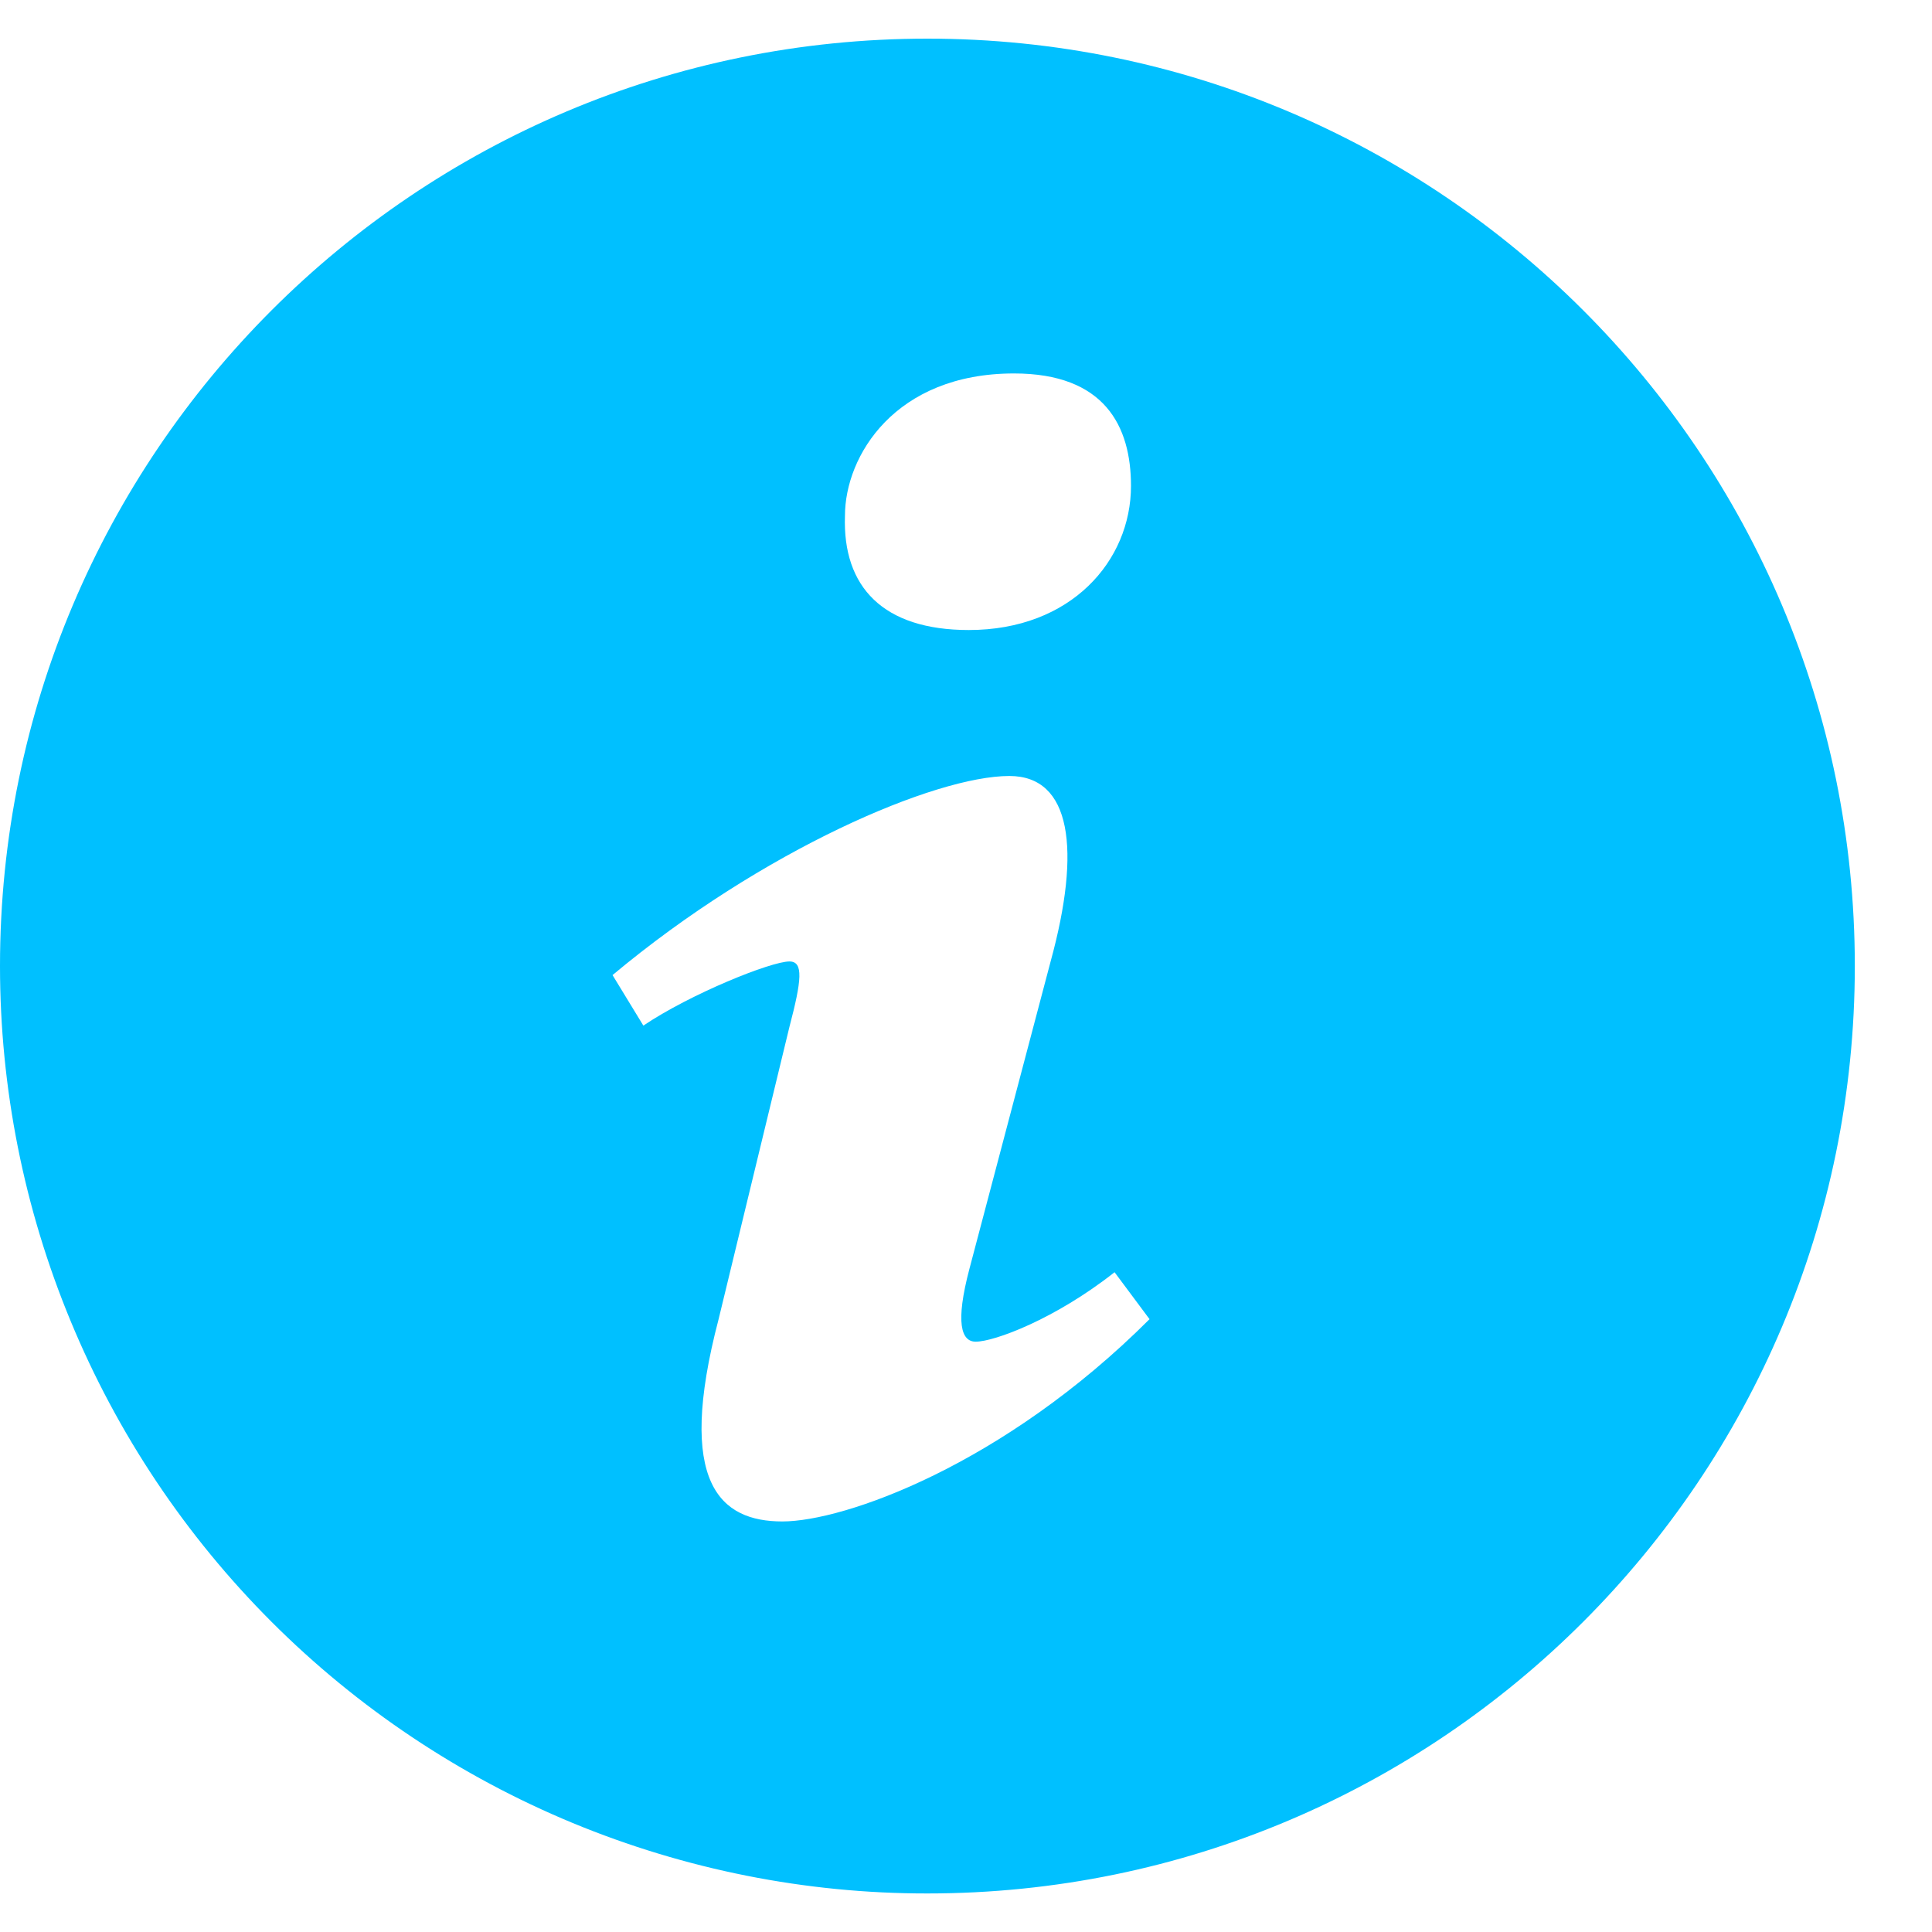
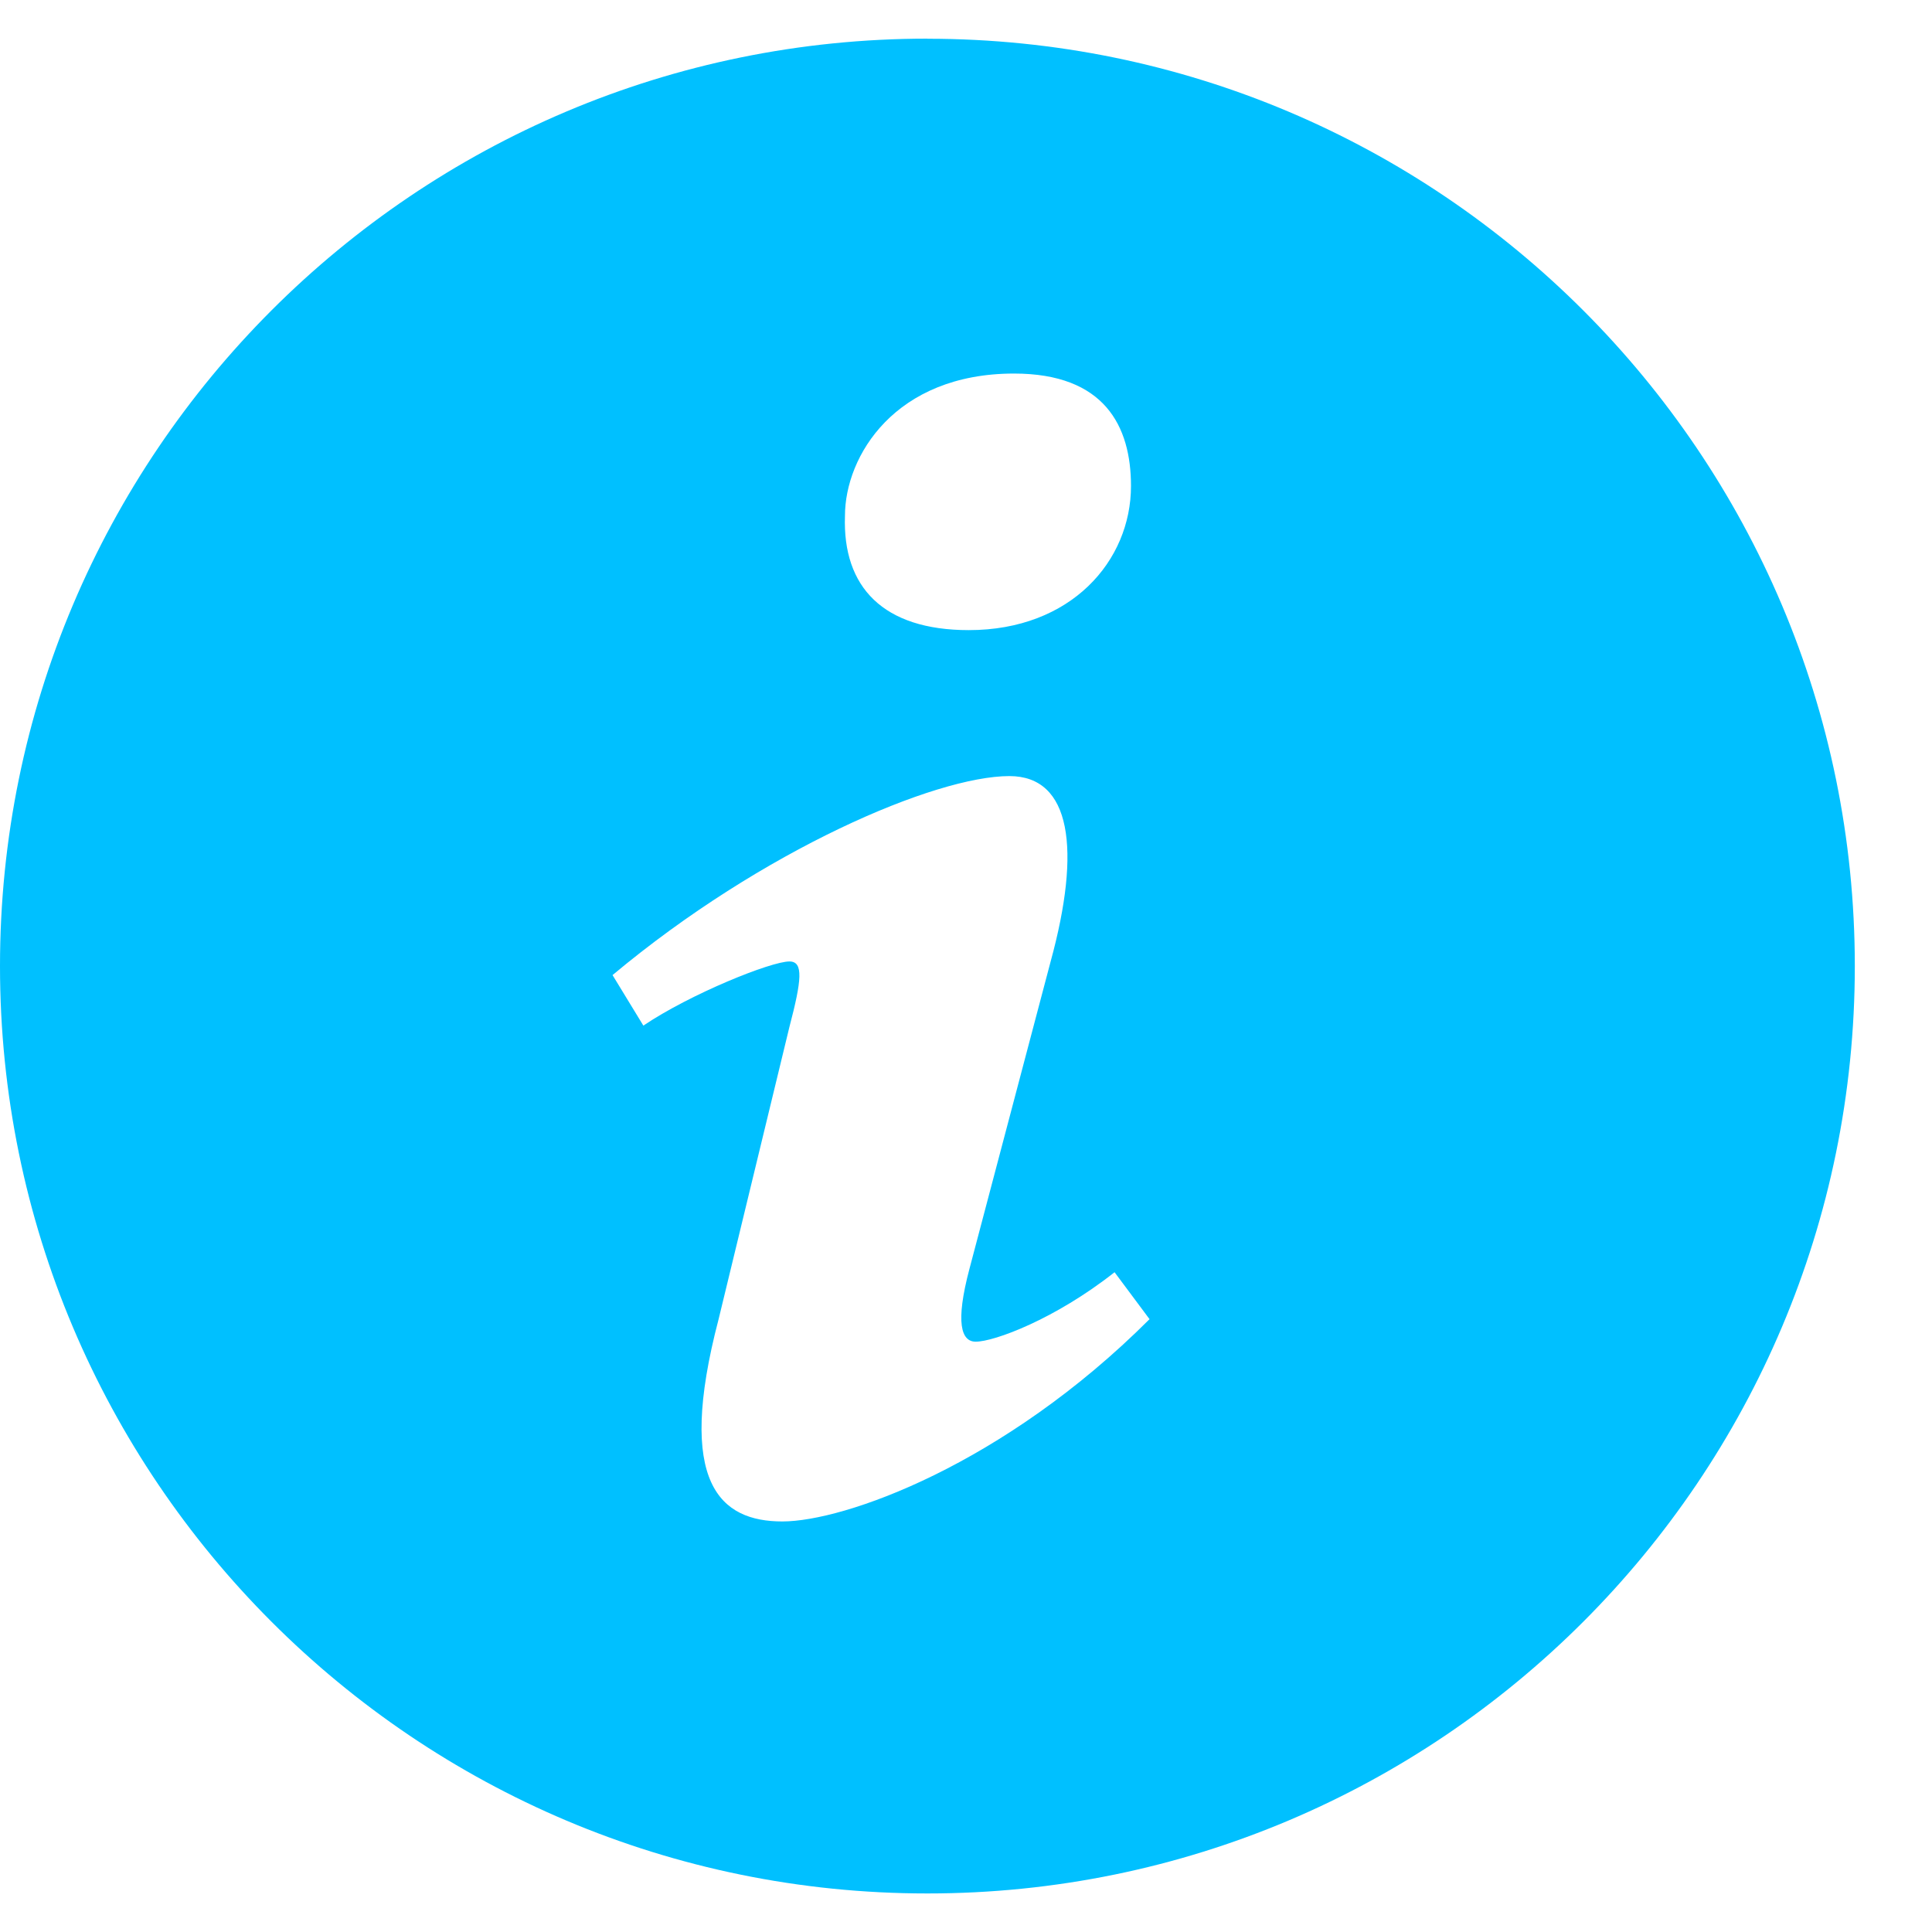
- <svg xmlns="http://www.w3.org/2000/svg" width="20" height="20" viewBox="0 0 20 20" fill="none">
-   <path d="M9.601 0.4C4.298 0.4 5.20936e-08 4.698 5.20936e-08 10C-0 11.261 0.248 12.51 0.731 13.675C1.213 14.84 1.92 15.898 2.812 16.79C3.703 17.681 4.762 18.388 5.927 18.871C7.092 19.353 8.34 19.602 9.601 19.601C14.902 19.601 19.201 15.303 19.201 10C19.201 4.698 14.902 0.4 9.601 0.4ZM10.497 3.866C11.433 3.866 11.708 4.409 11.708 5.03C11.708 5.805 11.088 6.522 10.029 6.522C9.143 6.522 8.721 6.077 8.747 5.34C8.747 4.719 9.266 3.866 10.497 3.866ZM8.099 15.75C7.459 15.75 6.992 15.361 7.439 13.656L8.172 10.631C8.299 10.147 8.32 9.953 8.172 9.953C7.981 9.953 7.15 10.287 6.66 10.617L6.341 10.094C7.896 8.795 9.684 8.033 10.449 8.033C11.089 8.033 11.195 8.789 10.876 9.953L10.036 13.133C9.887 13.695 9.951 13.889 10.1 13.889C10.292 13.889 10.92 13.657 11.538 13.17L11.9 13.656C10.387 15.168 8.738 15.75 8.099 15.75Z" fill="#00C0FF" />
+ <svg xmlns="http://www.w3.org/2000/svg" width="20" height="20" fill="none">
+   <path fill="#00C0FF" d="M9.601.4C4.298.4 0 4.698 0 10a9.6 9.6 0 0 0 9.601 9.601c5.301 0 9.6-4.298 9.6-9.6 0-5.303-4.299-9.6-9.6-9.6m.896 3.466c.936 0 1.211.543 1.211 1.164 0 .775-.62 1.492-1.679 1.492-.886 0-1.308-.445-1.282-1.182 0-.62.519-1.474 1.75-1.474M8.099 15.75c-.64 0-1.107-.389-.66-2.094l.733-3.025c.127-.484.148-.678 0-.678-.191 0-1.022.334-1.512.664l-.319-.523c1.555-1.299 3.343-2.06 4.108-2.06.64 0 .746.755.427 1.92l-.84 3.18c-.149.561-.085.755.064.755.192 0 .82-.232 1.438-.719l.362.486c-1.513 1.512-3.162 2.094-3.801 2.094" />
</svg>
